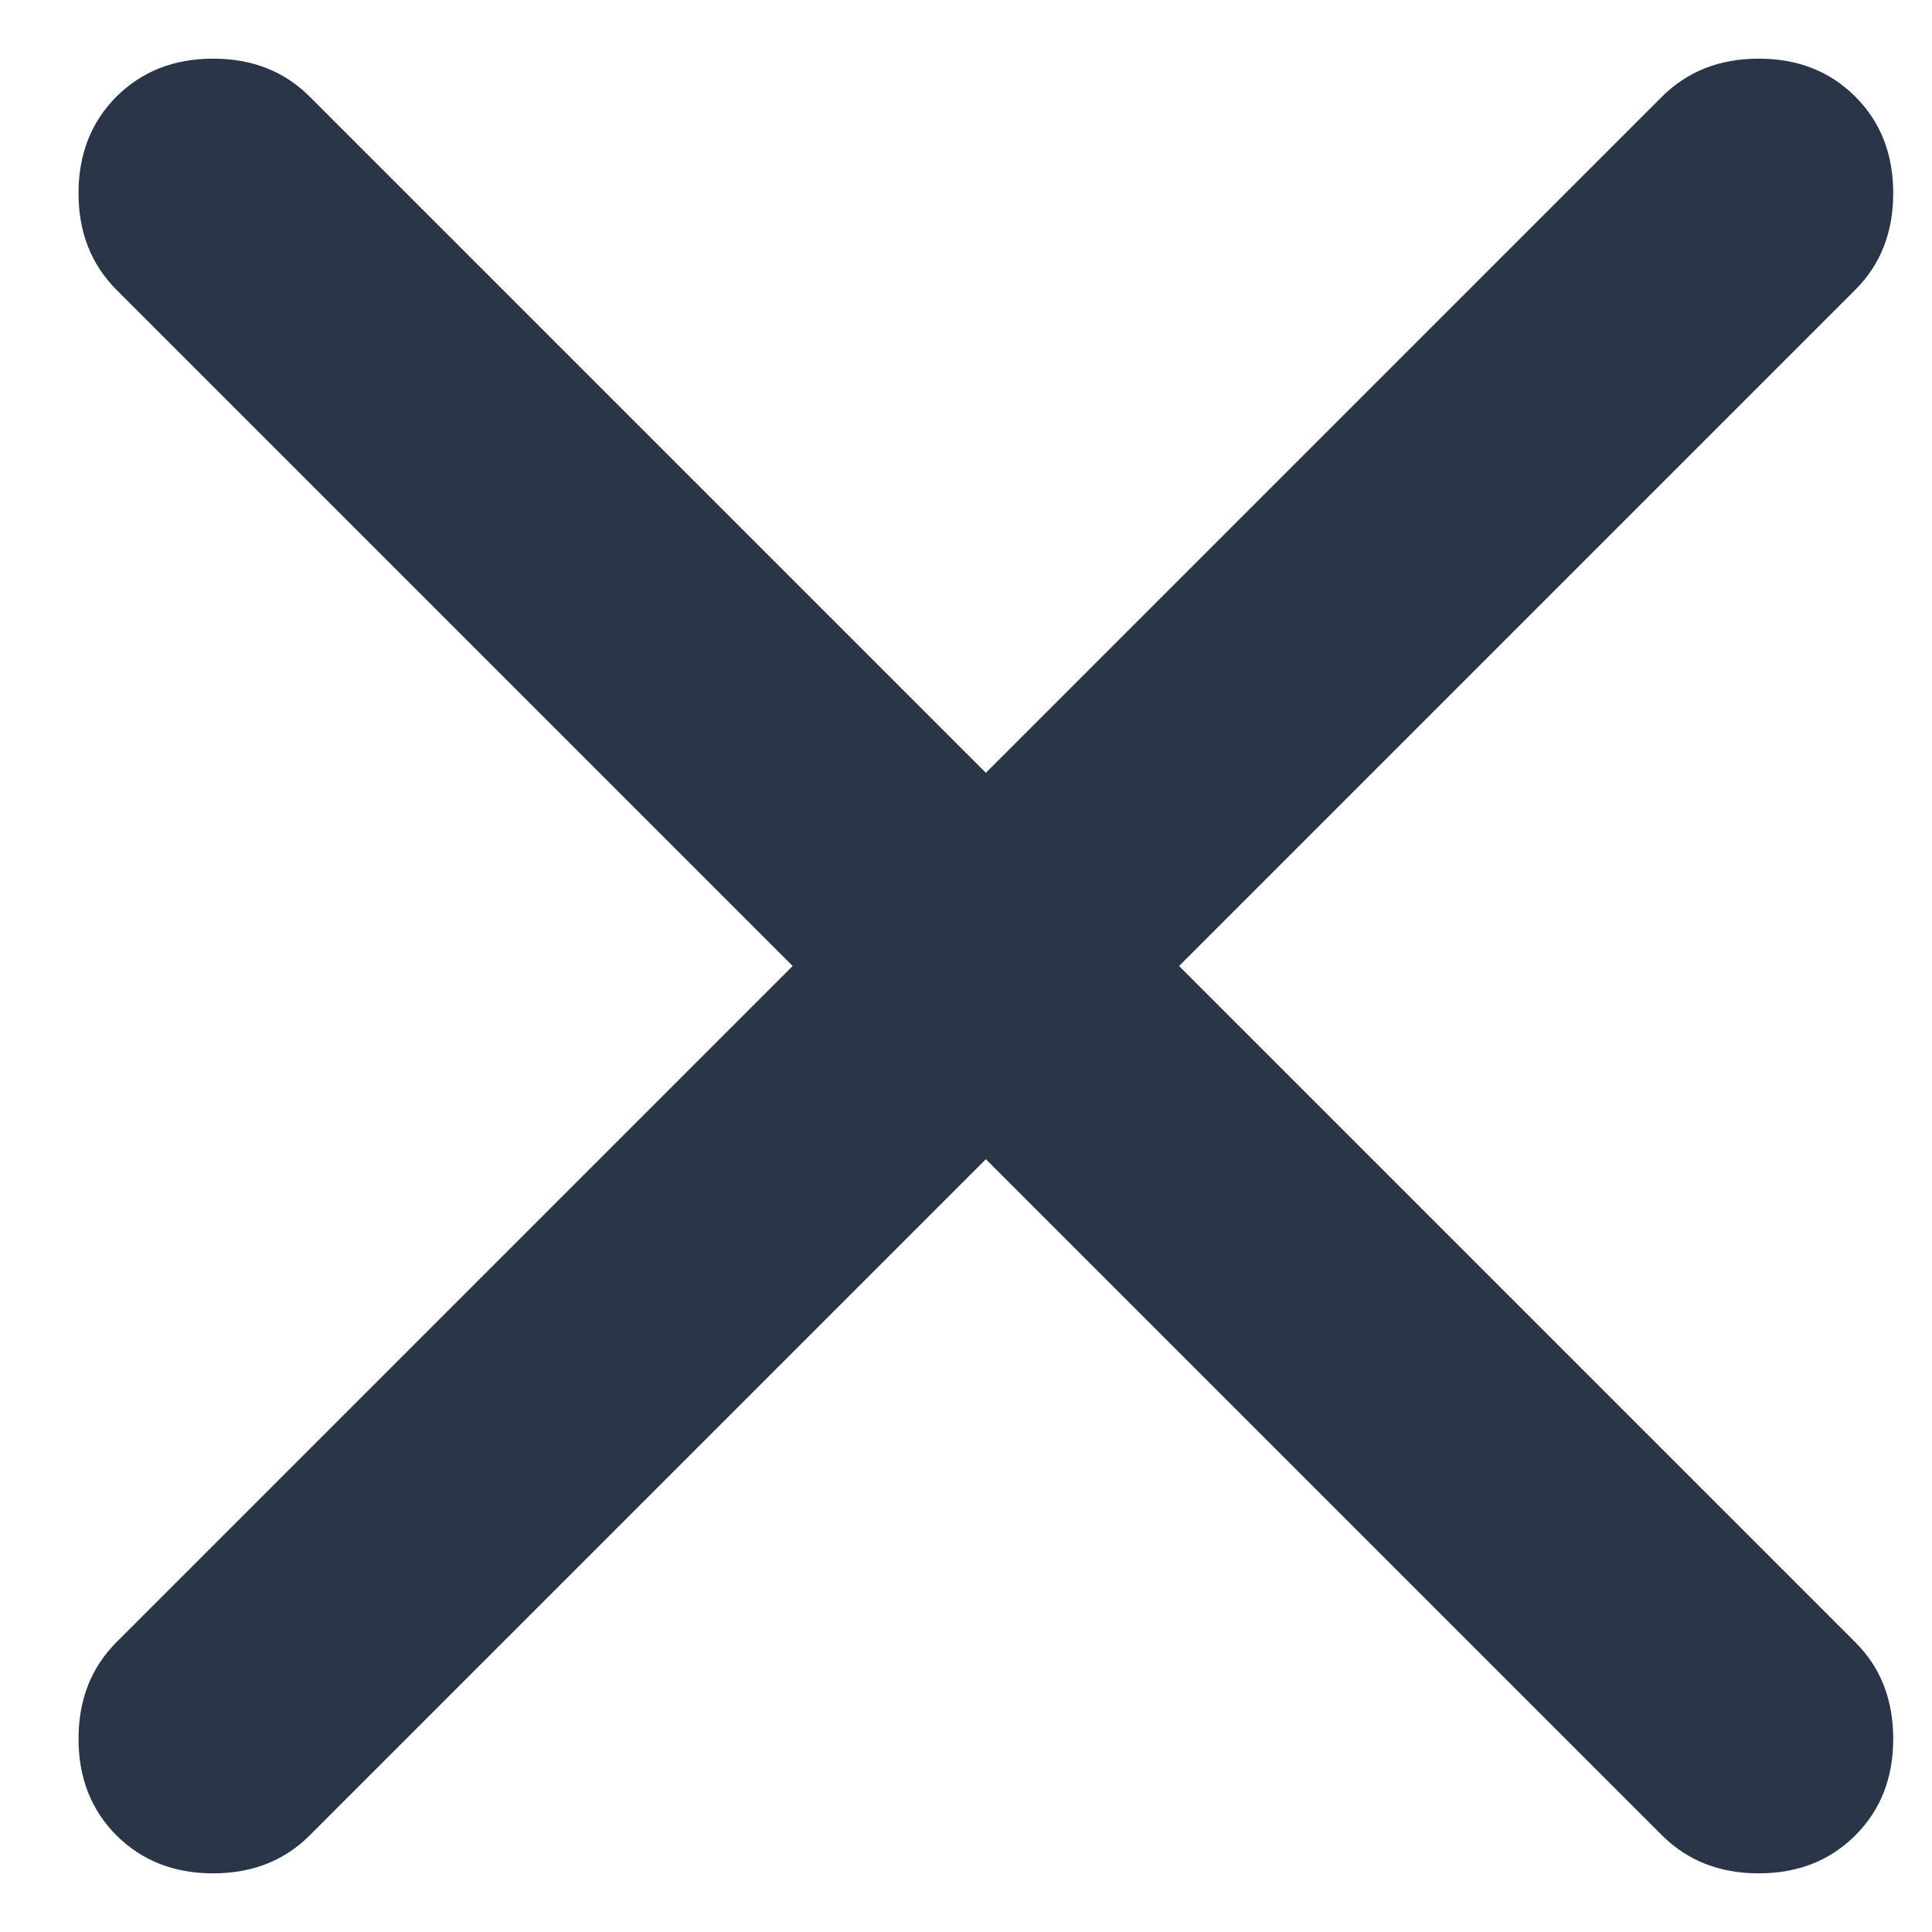
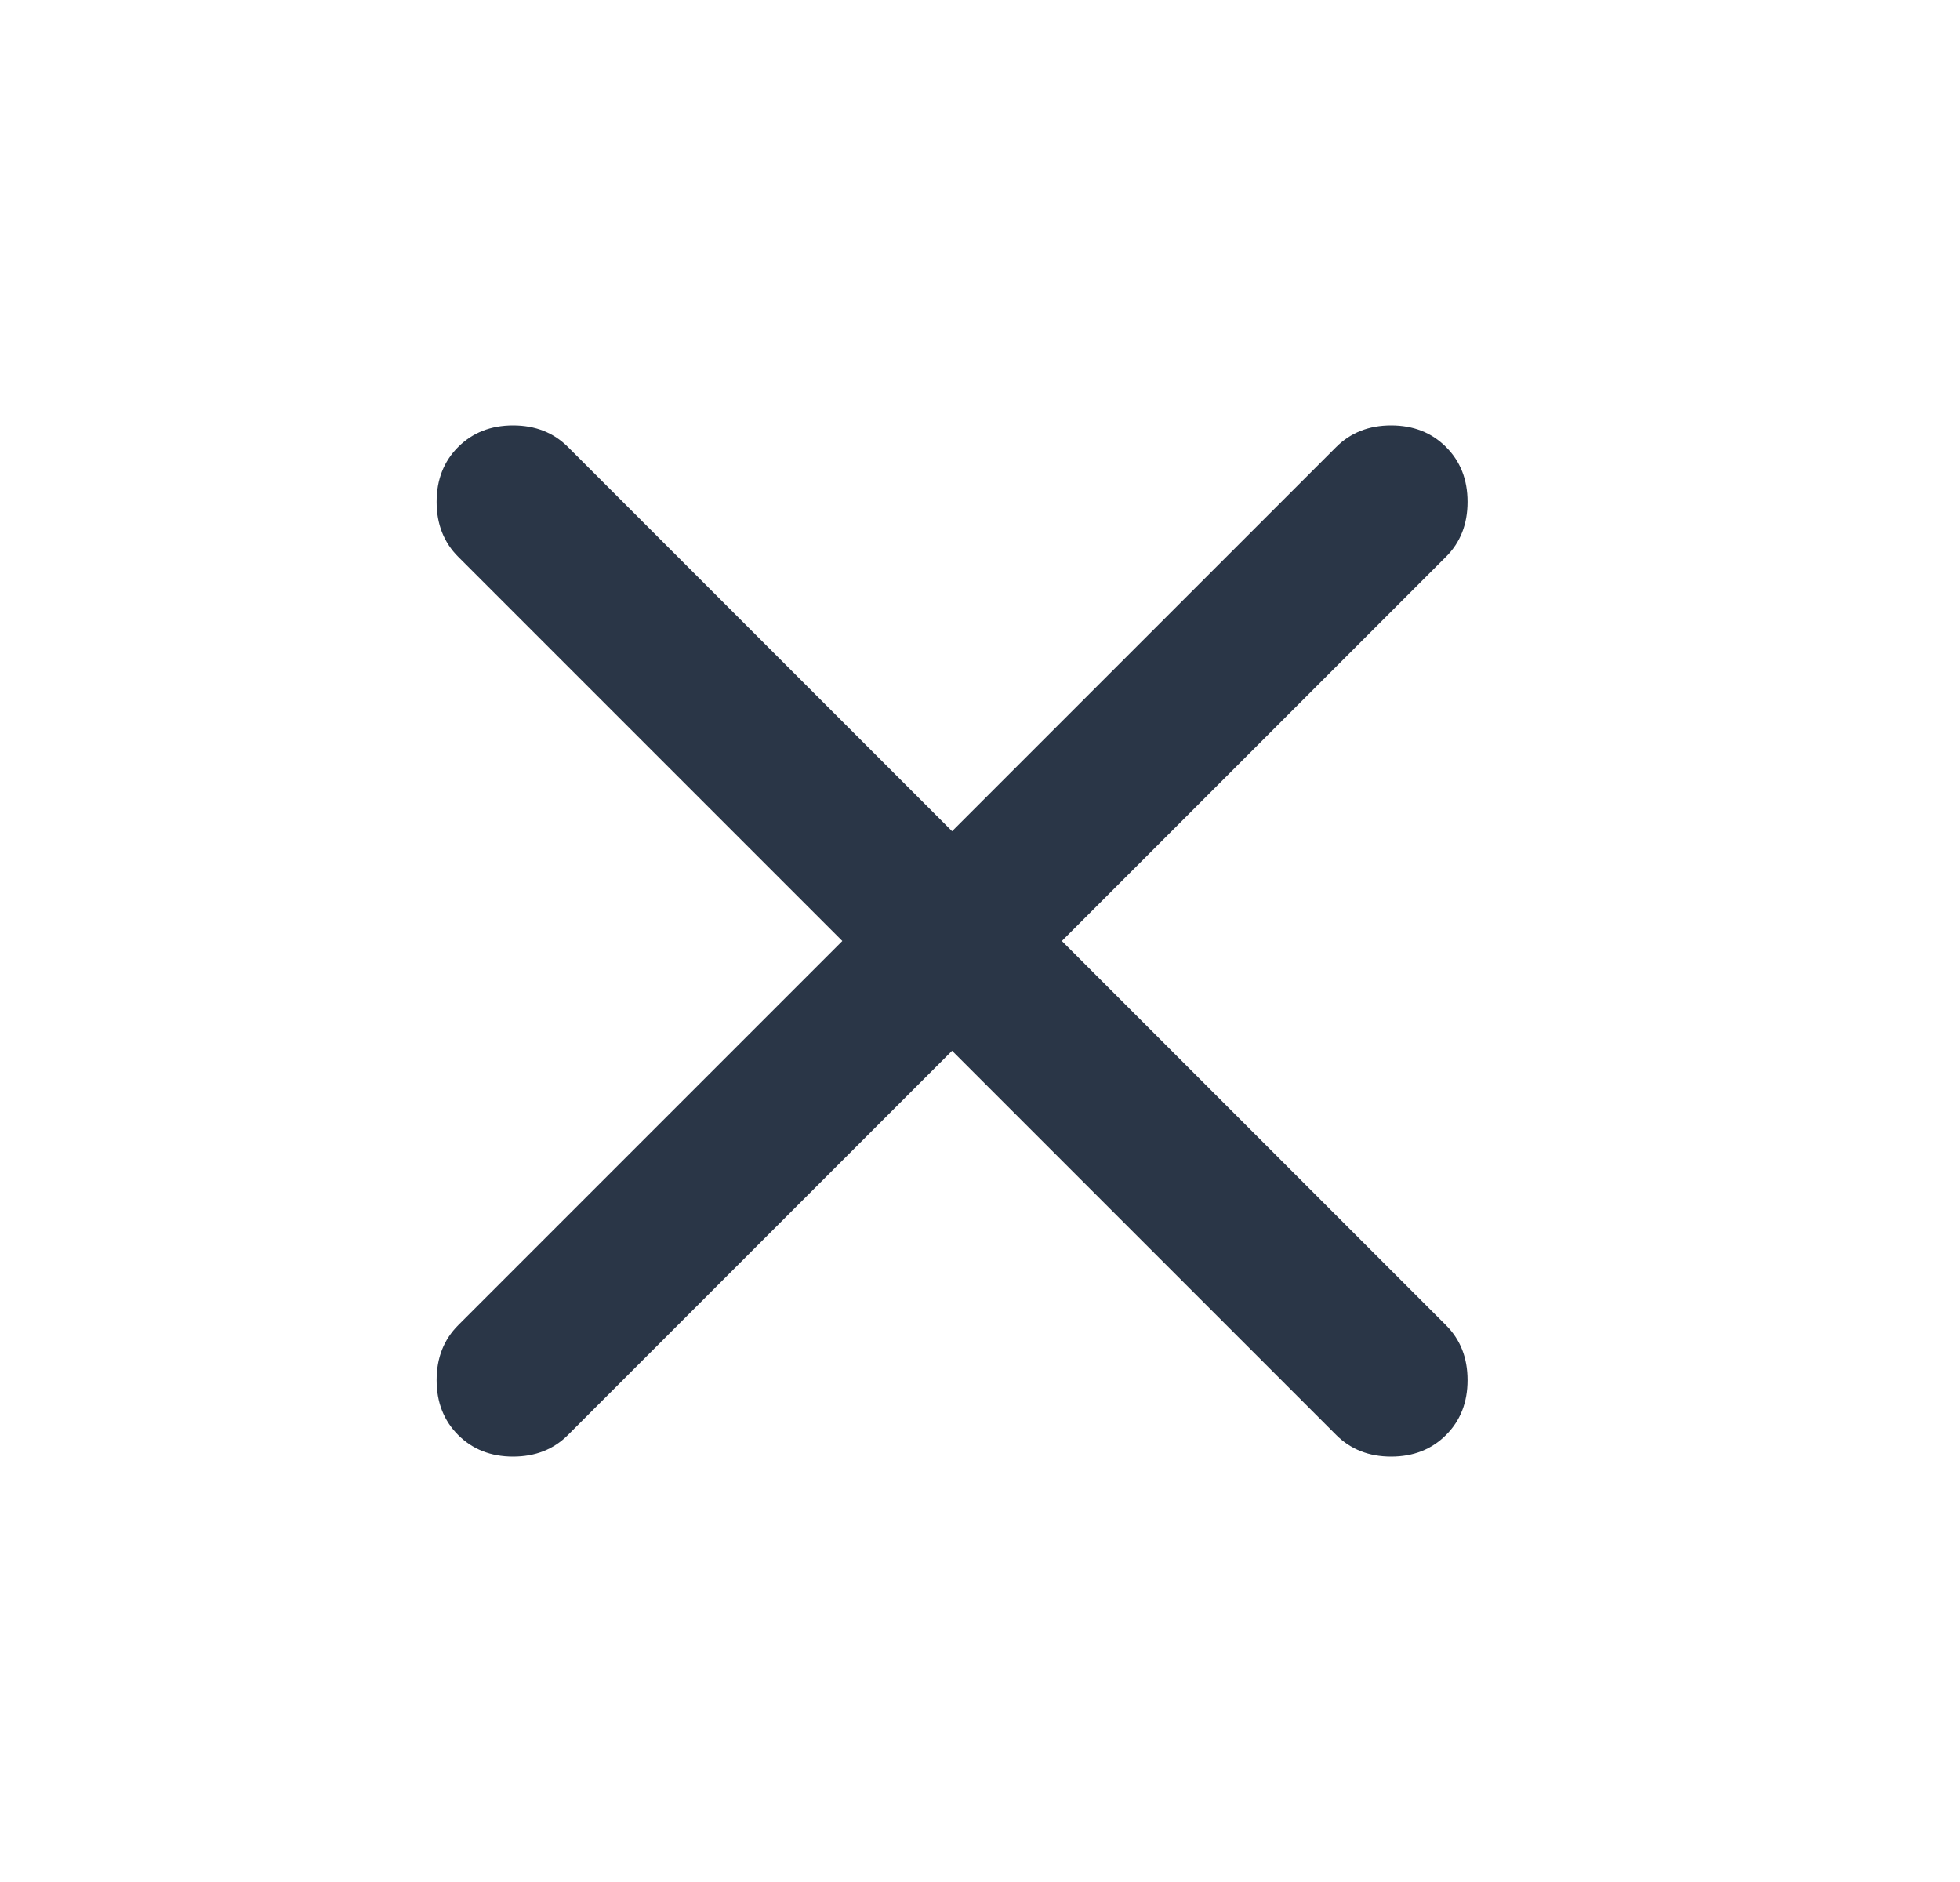
- <svg xmlns="http://www.w3.org/2000/svg" width="14" height="14" viewBox="0 0 14 14" fill="none">
-   <path d="M7.144 8.4L2.244 13.3C2.061 13.483 1.828 13.575 1.544 13.575C1.261 13.575 1.028 13.483 0.844 13.3C0.661 13.117 0.569 12.883 0.569 12.6C0.569 12.317 0.661 12.083 0.844 11.9L5.744 7L0.844 2.1C0.661 1.917 0.569 1.683 0.569 1.4C0.569 1.117 0.661 0.883 0.844 0.7C1.028 0.517 1.261 0.425 1.544 0.425C1.828 0.425 2.061 0.517 2.244 0.7L7.144 5.6L12.044 0.7C12.228 0.517 12.461 0.425 12.744 0.425C13.028 0.425 13.261 0.517 13.444 0.7C13.628 0.883 13.719 1.117 13.719 1.4C13.719 1.683 13.628 1.917 13.444 2.1L8.544 7L13.444 11.9C13.628 12.083 13.719 12.317 13.719 12.6C13.719 12.883 13.628 13.117 13.444 13.3C13.261 13.483 13.028 13.575 12.744 13.575C12.461 13.575 12.228 13.483 12.044 13.3L7.144 8.4Z" fill="#2A3647" />
+ <svg xmlns="http://www.w3.org/2000/svg" width="25" height="24" viewBox="0 0 25 24" fill="none">
+   <mask id="mask0_75592_9957" style="mask-type:alpha" maskUnits="userSpaceOnUse" x="0" y="0" width="25" height="24">
+     <rect x="0.145" width="24" height="24" fill="#D9D9D9" />
+   </mask>
+   <g mask="url(#mask0_75592_9957)">
+     <path d="M12.144 13.4L7.244 18.3C7.061 18.483 6.828 18.575 6.544 18.575C6.261 18.575 6.028 18.483 5.844 18.3C5.661 18.117 5.569 17.883 5.569 17.6C5.569 17.317 5.661 17.083 5.844 16.9L10.744 12L5.844 7.1C5.661 6.917 5.569 6.683 5.569 6.4C5.569 6.117 5.661 5.883 5.844 5.7C6.028 5.517 6.261 5.425 6.544 5.425C6.828 5.425 7.061 5.517 7.244 5.7L12.144 10.6L17.044 5.7C17.228 5.517 17.461 5.425 17.744 5.425C18.028 5.425 18.261 5.517 18.444 5.7C18.628 5.883 18.719 6.117 18.719 6.4C18.719 6.683 18.628 6.917 18.444 7.1L13.544 12L18.444 16.9C18.628 17.083 18.719 17.317 18.719 17.6C18.719 17.883 18.628 18.117 18.444 18.3C18.261 18.483 18.028 18.575 17.744 18.575C17.461 18.575 17.228 18.483 17.044 18.3L12.144 13.4Z" fill="#2A3647" />
+   </g>
</svg>
